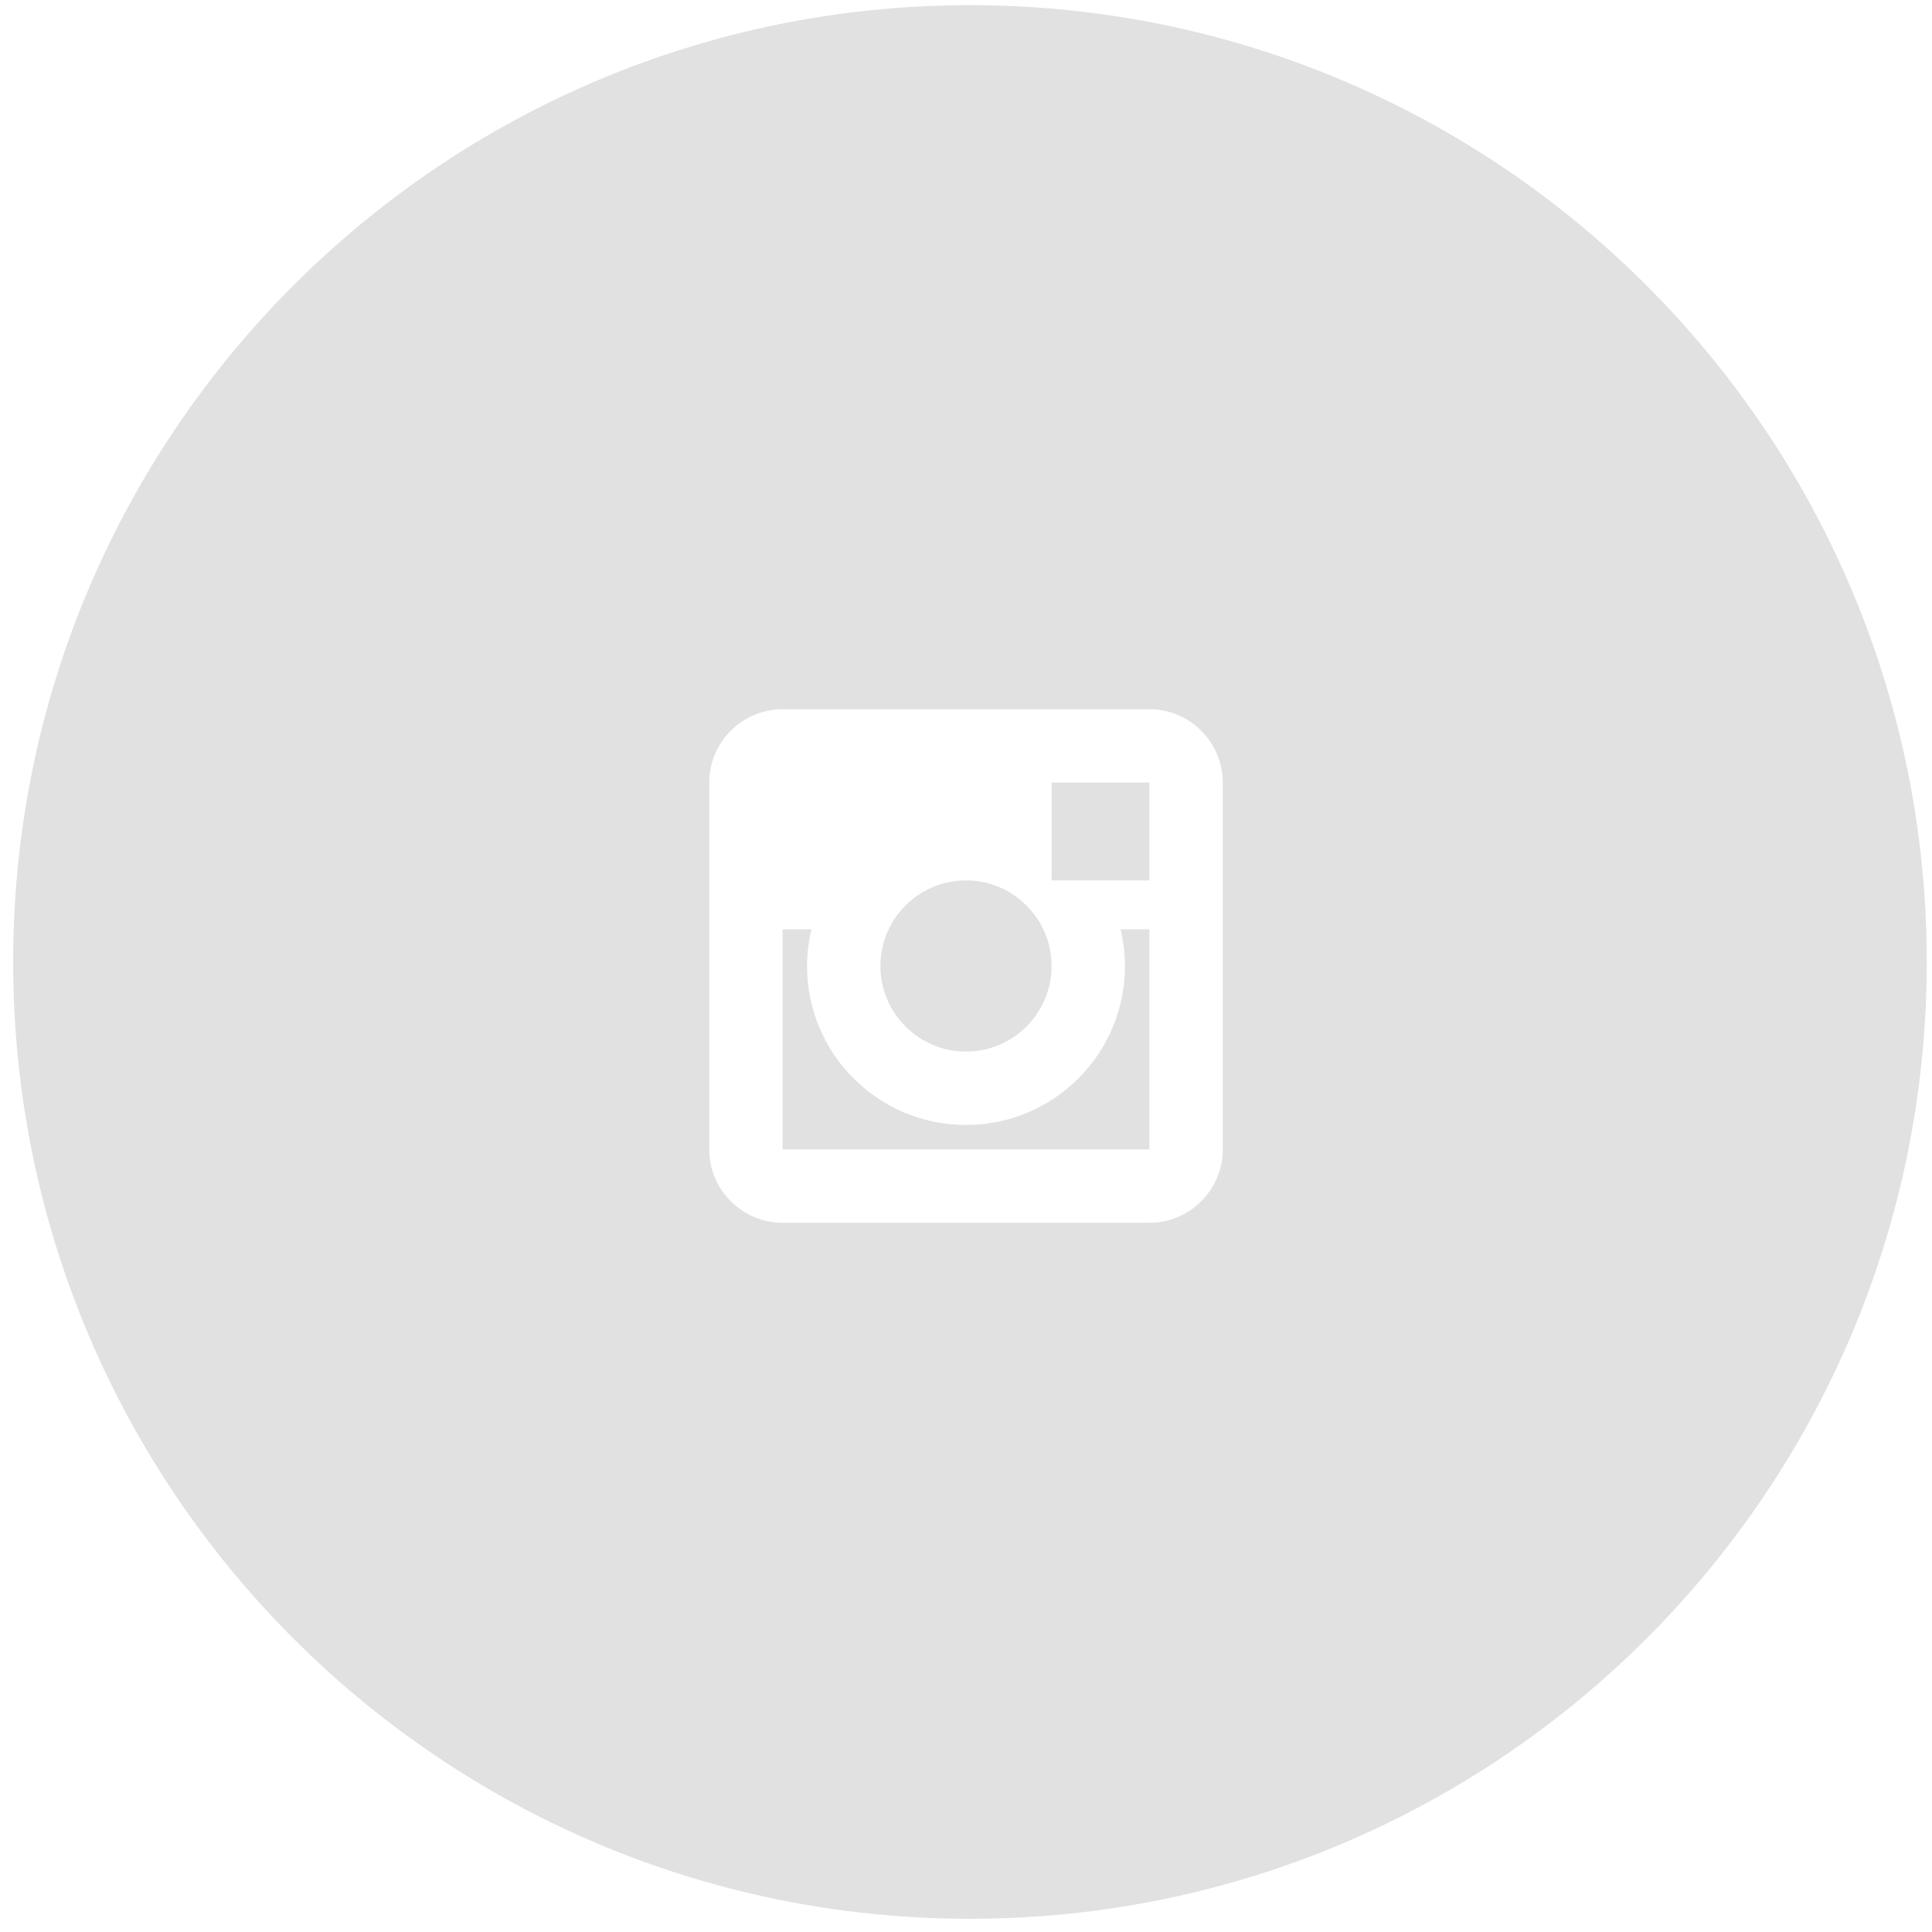
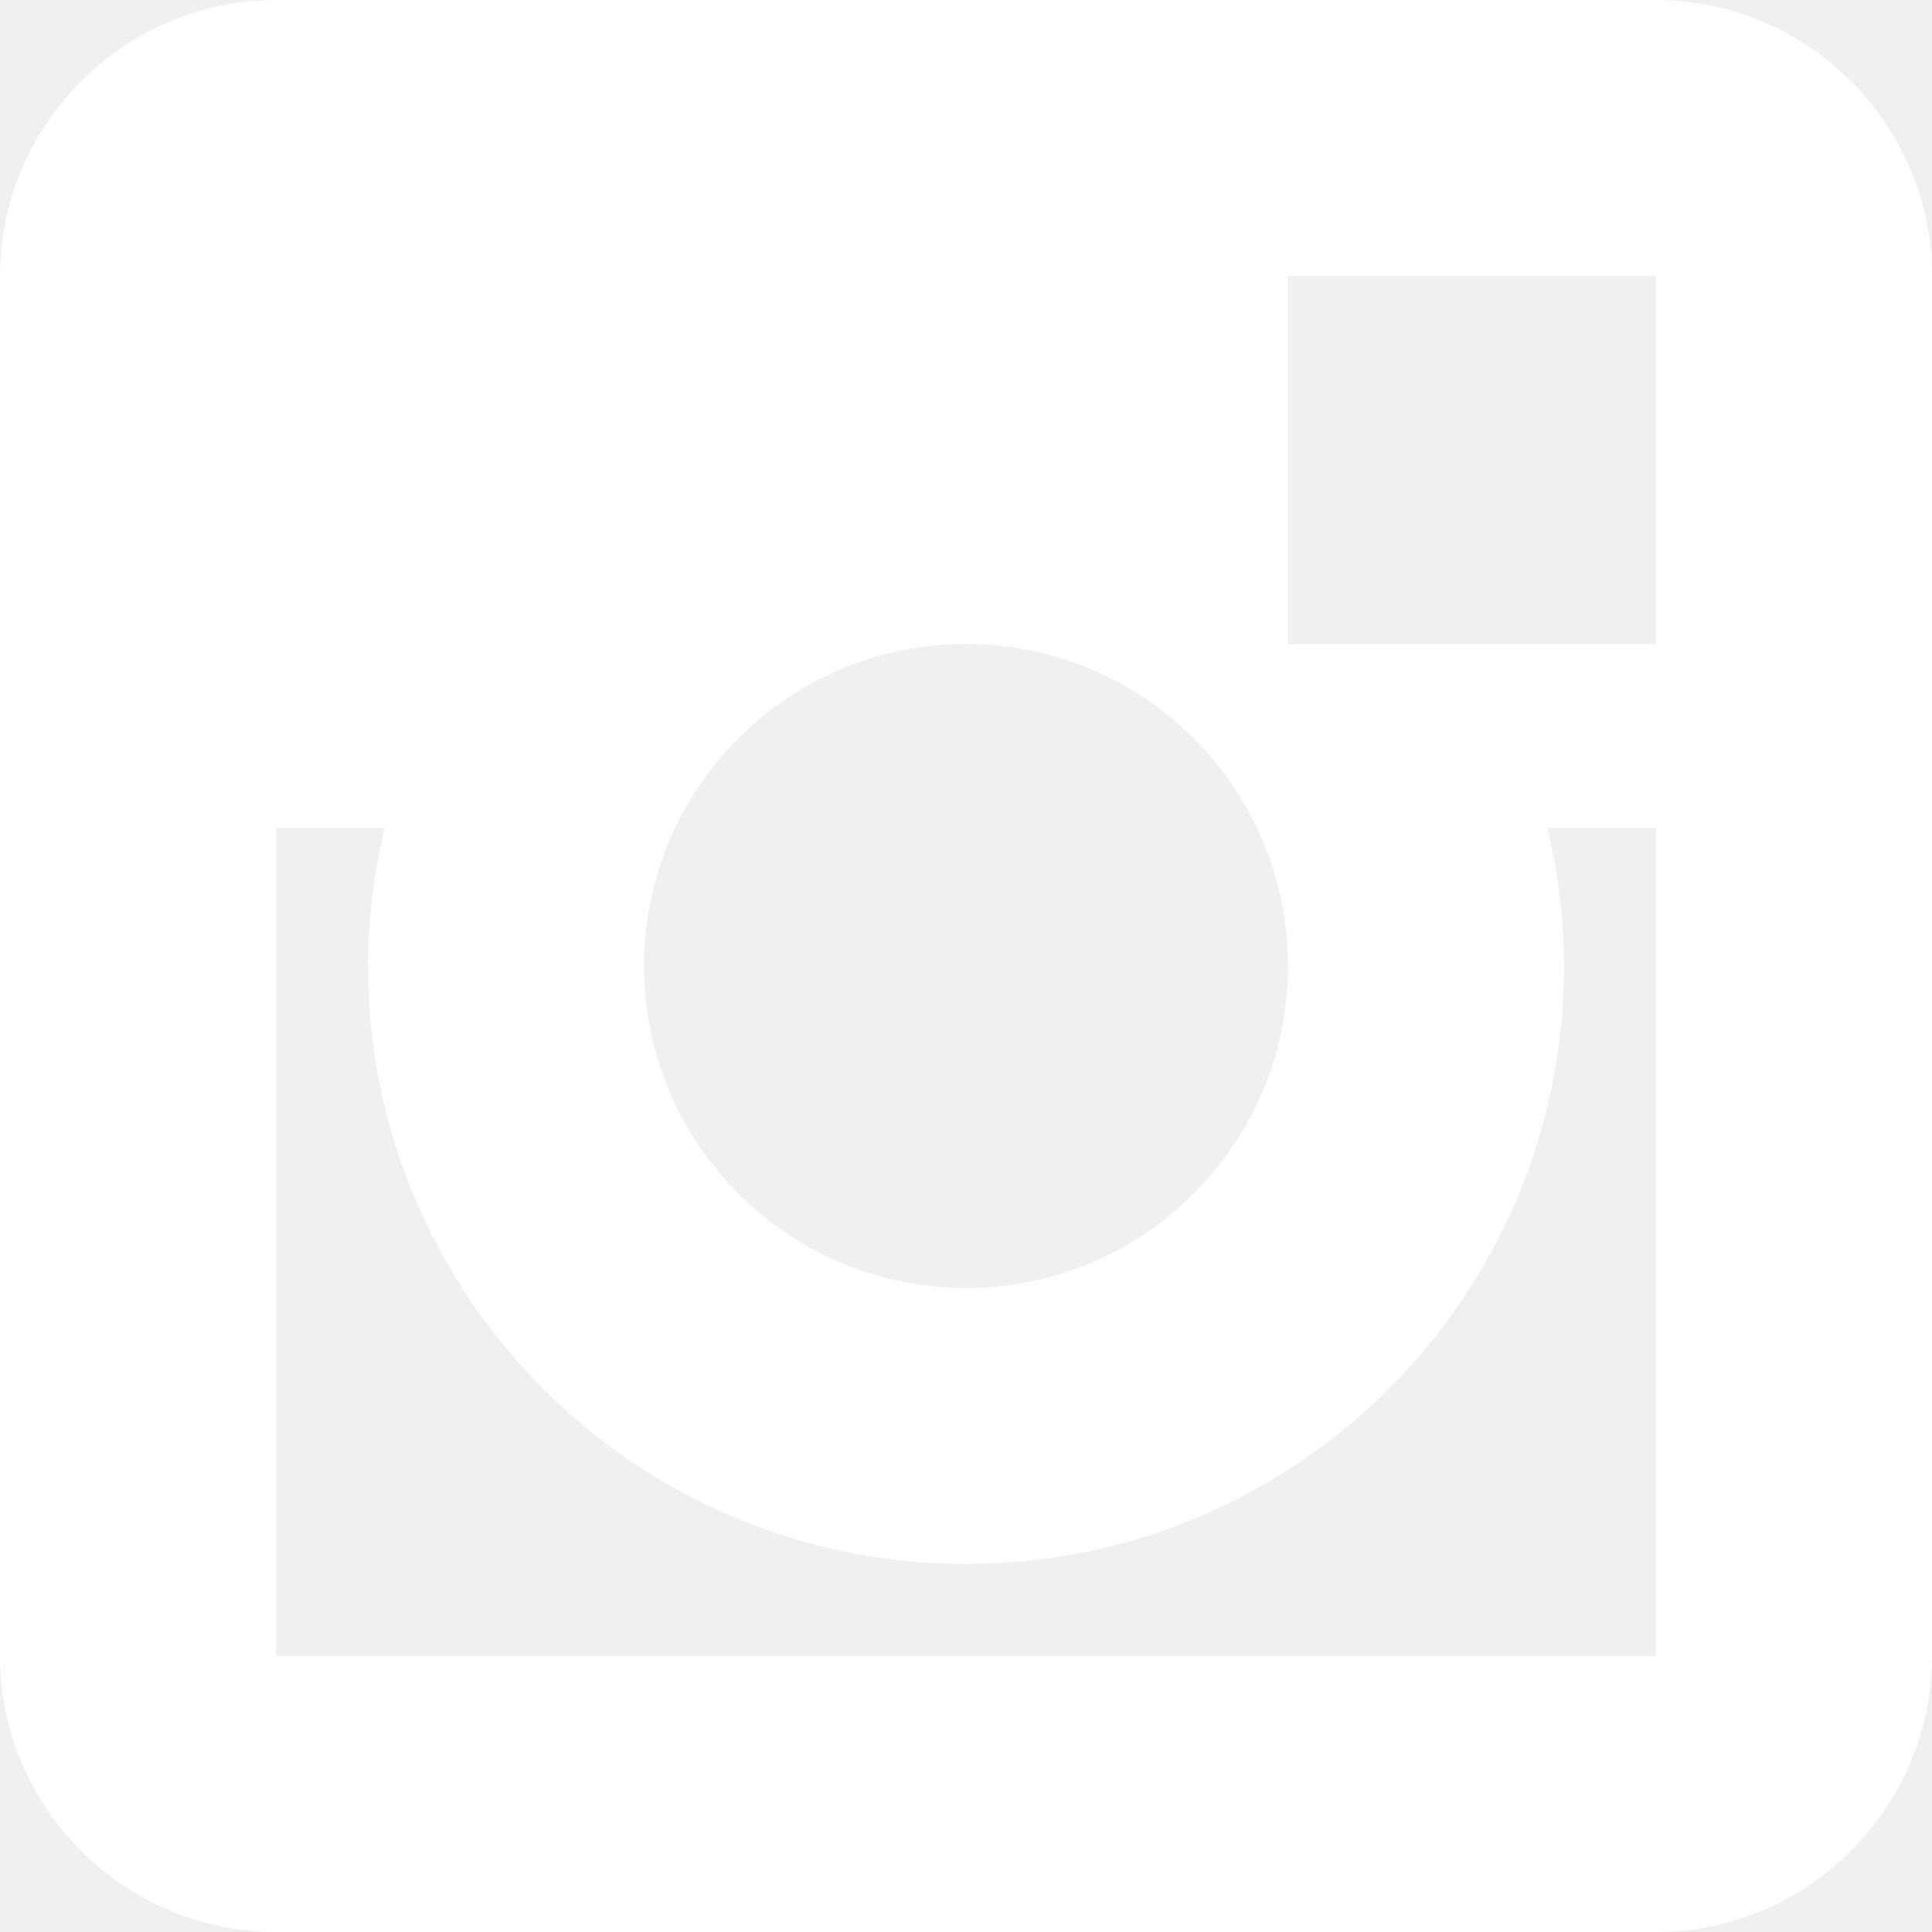
- <svg xmlns="http://www.w3.org/2000/svg" width="79" height="79" viewBox="0 0 79 79" fill="none">
-   <rect width="79" height="79" fill="#888888" />
-   <g clip-path="url(#clip0)">
-     <rect width="1440" height="2476" transform="translate(-321 -2328)" fill="white" />
-     <path fill-rule="evenodd" clip-rule="evenodd" d="M39.662 0.212C61.269 0.212 78.786 17.728 78.786 39.336C78.786 60.943 61.269 78.46 39.662 78.46C18.054 78.46 0.538 60.943 0.538 39.336C0.538 17.728 18.054 0.212 39.662 0.212Z" fill="white" />
-     <path fill-rule="evenodd" clip-rule="evenodd" d="M39.662 0.212C61.269 0.212 78.786 17.728 78.786 39.336C78.786 60.943 61.269 78.46 39.662 78.46C18.054 78.46 0.538 60.943 0.538 39.336C0.538 17.728 18.054 0.212 39.662 0.212Z" fill="#E1E1E1" />
-     <path fill-rule="evenodd" clip-rule="evenodd" d="M32 29H47C48.65 29 50 30.35 50 32V47C50 48.65 48.65 50 47 50H32C30.35 50 29 48.65 29 47V32C29 30.35 30.35 29 32 29ZM43 39.5C43 37.57 41.43 36 39.5 36C37.57 36 36 37.57 36 39.5C36 41.43 37.57 43 39.5 43C41.43 43 43 41.43 43 39.5ZM32 47V38H33.181C33.063 38.491 33.002 38.995 33 39.5C33 43.09 35.91 46 39.5 46C43.09 46 46 43.09 46 39.5C45.999 38.995 45.938 38.491 45.819 38H47V47H32ZM43 36H47V32H43V36Z" fill="white" />
-   </g>
-   <defs>
-     <clipPath id="clip0">
-       <rect width="1440" height="2476" fill="white" transform="translate(-321 -2328)" />
-     </clipPath>
-   </defs>
+ <svg xmlns="http://www.w3.org/2000/svg" width="21" height="21" viewBox="0 0 21 21" fill="none">
+   <path fill-rule="evenodd" clip-rule="evenodd" d="M3 0H18C19.65 0 21 1.35 21 3V18C21 19.65 19.65 21 18 21H3C1.35 21 0 19.65 0 18V3C0 1.35 1.35 0 3 0ZM14 10.5C14 8.57 12.43 7 10.5 7C8.57 7 7 8.57 7 10.5C7 12.43 8.57 14 10.5 14C12.43 14 14 12.43 14 10.5ZM3 18V9H4.181C4.063 9.491 4.002 9.995 4 10.5C4 14.09 6.91 17 10.5 17C14.09 17 17 14.09 17 10.5C16.999 9.995 16.938 9.491 16.819 9H18V18H3ZM14 7H18V3H14V7Z" fill="white" />
</svg>
